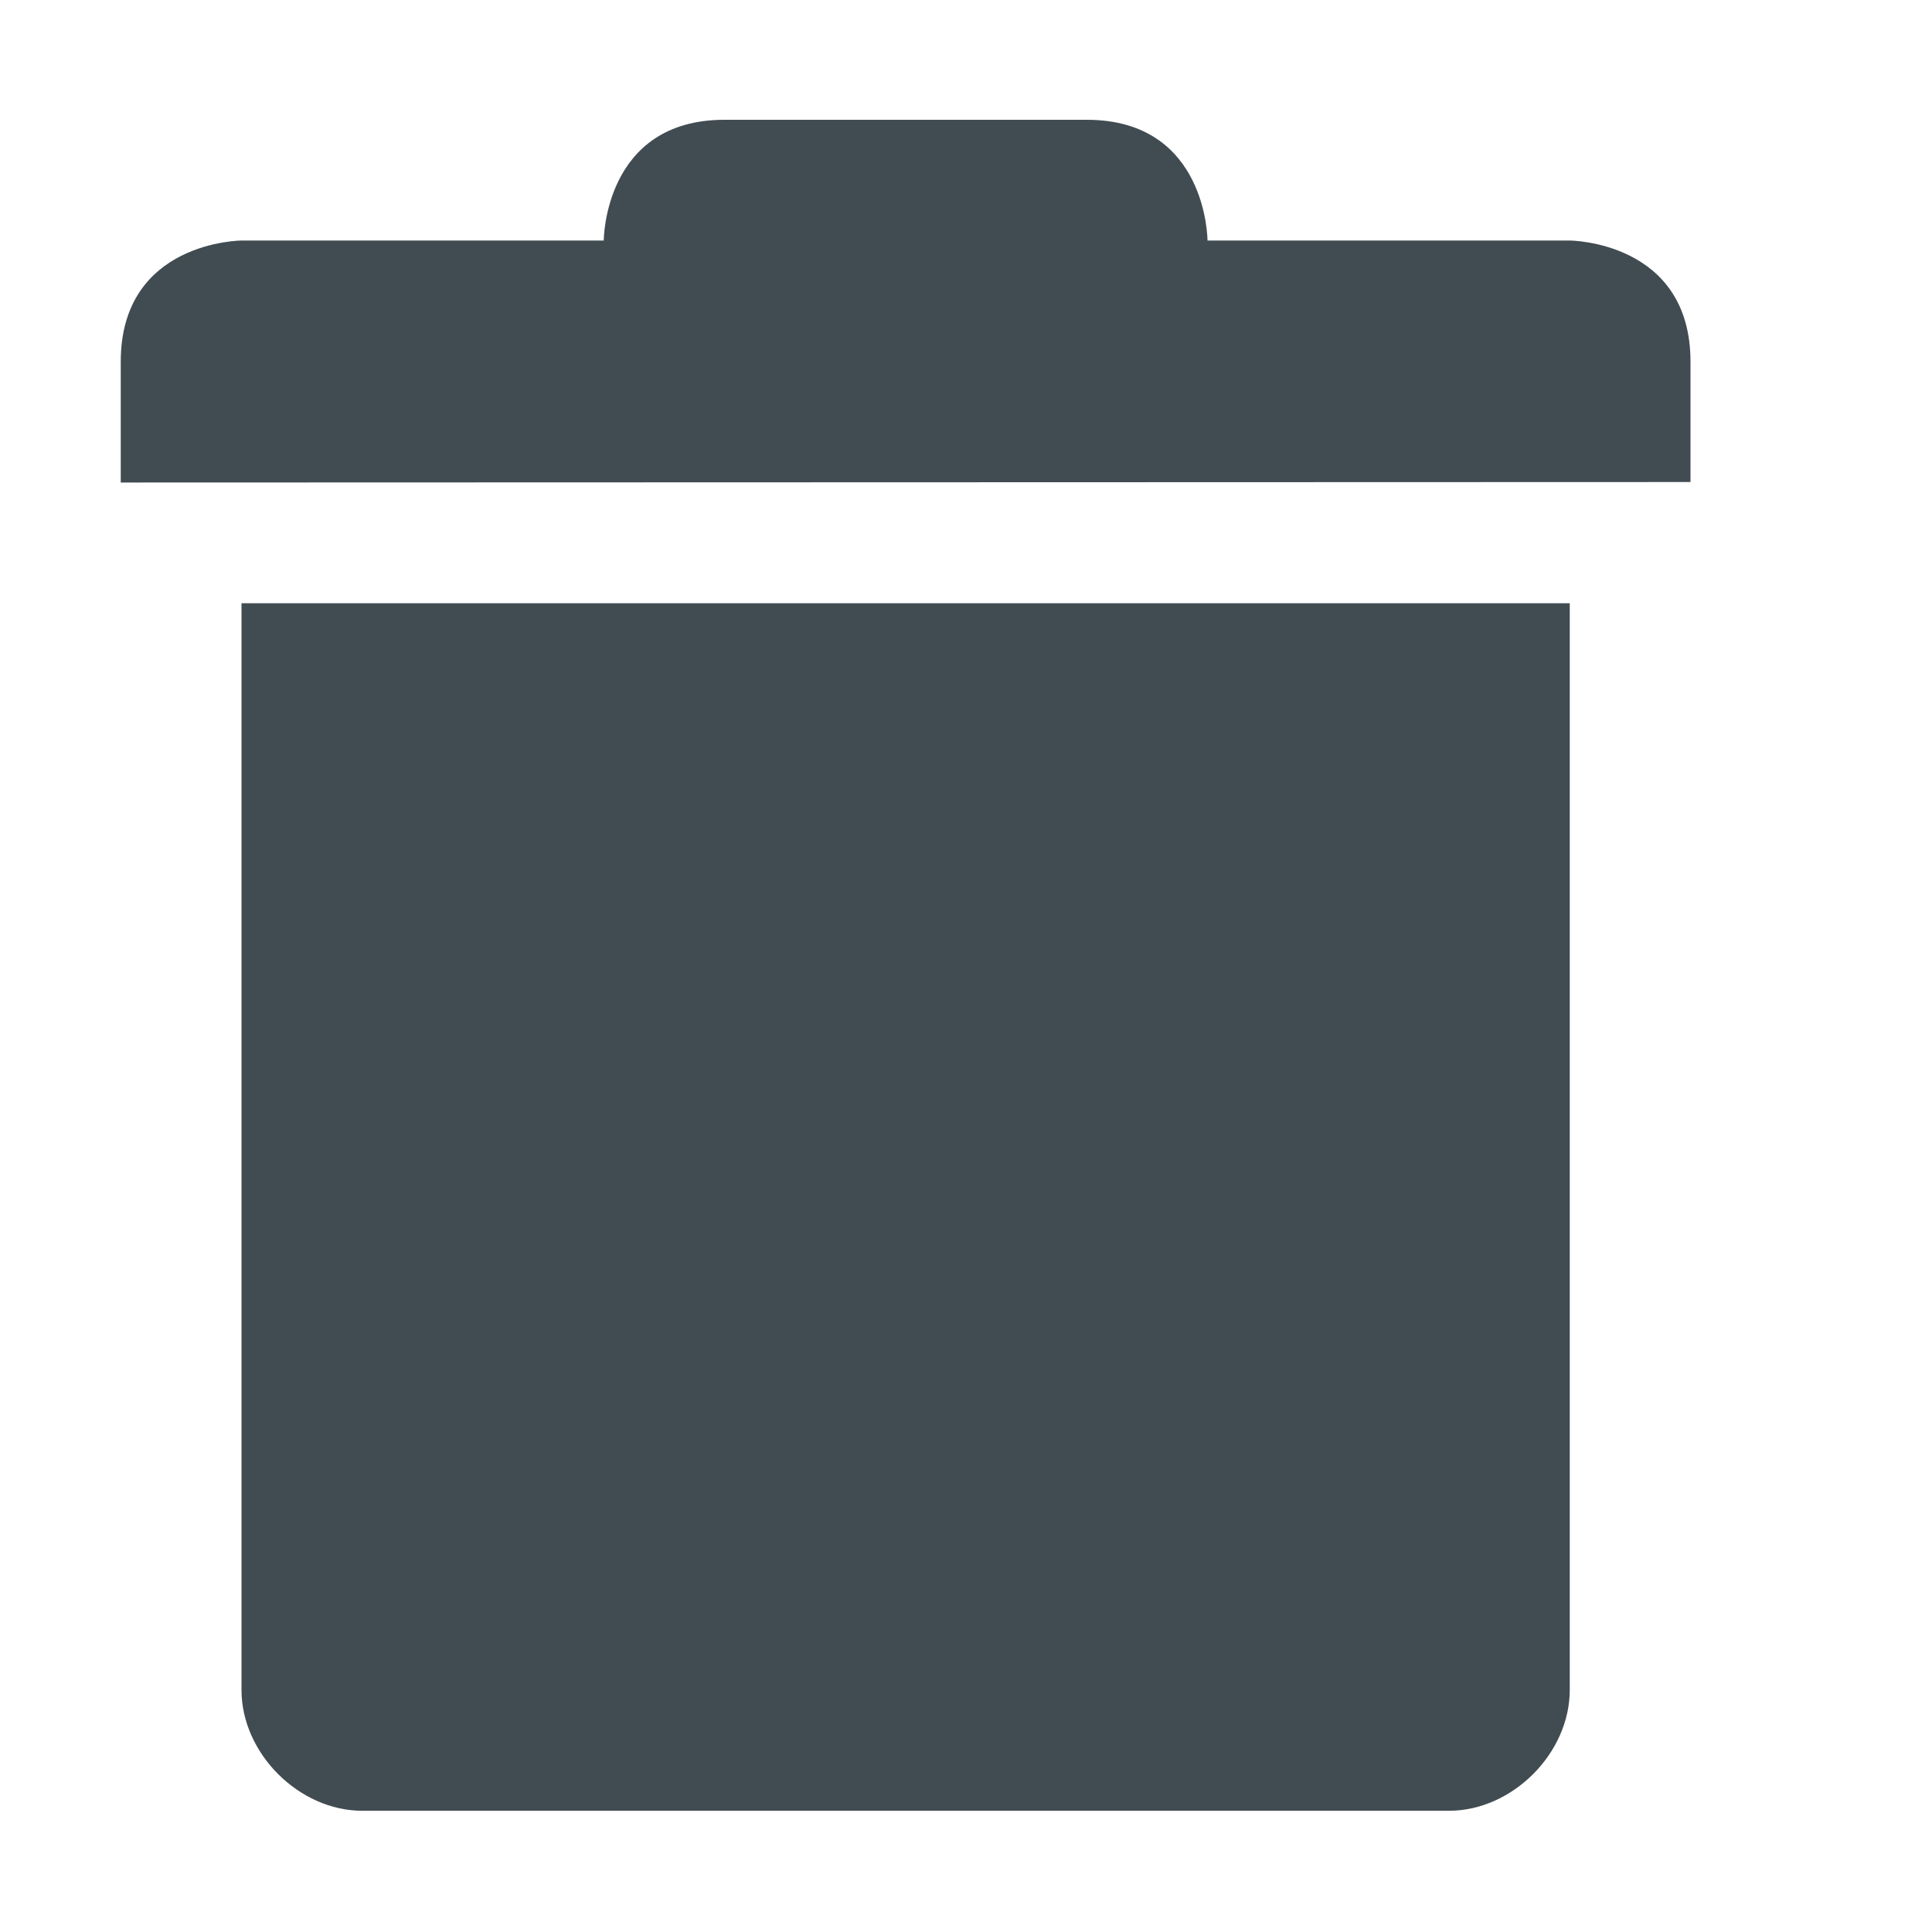
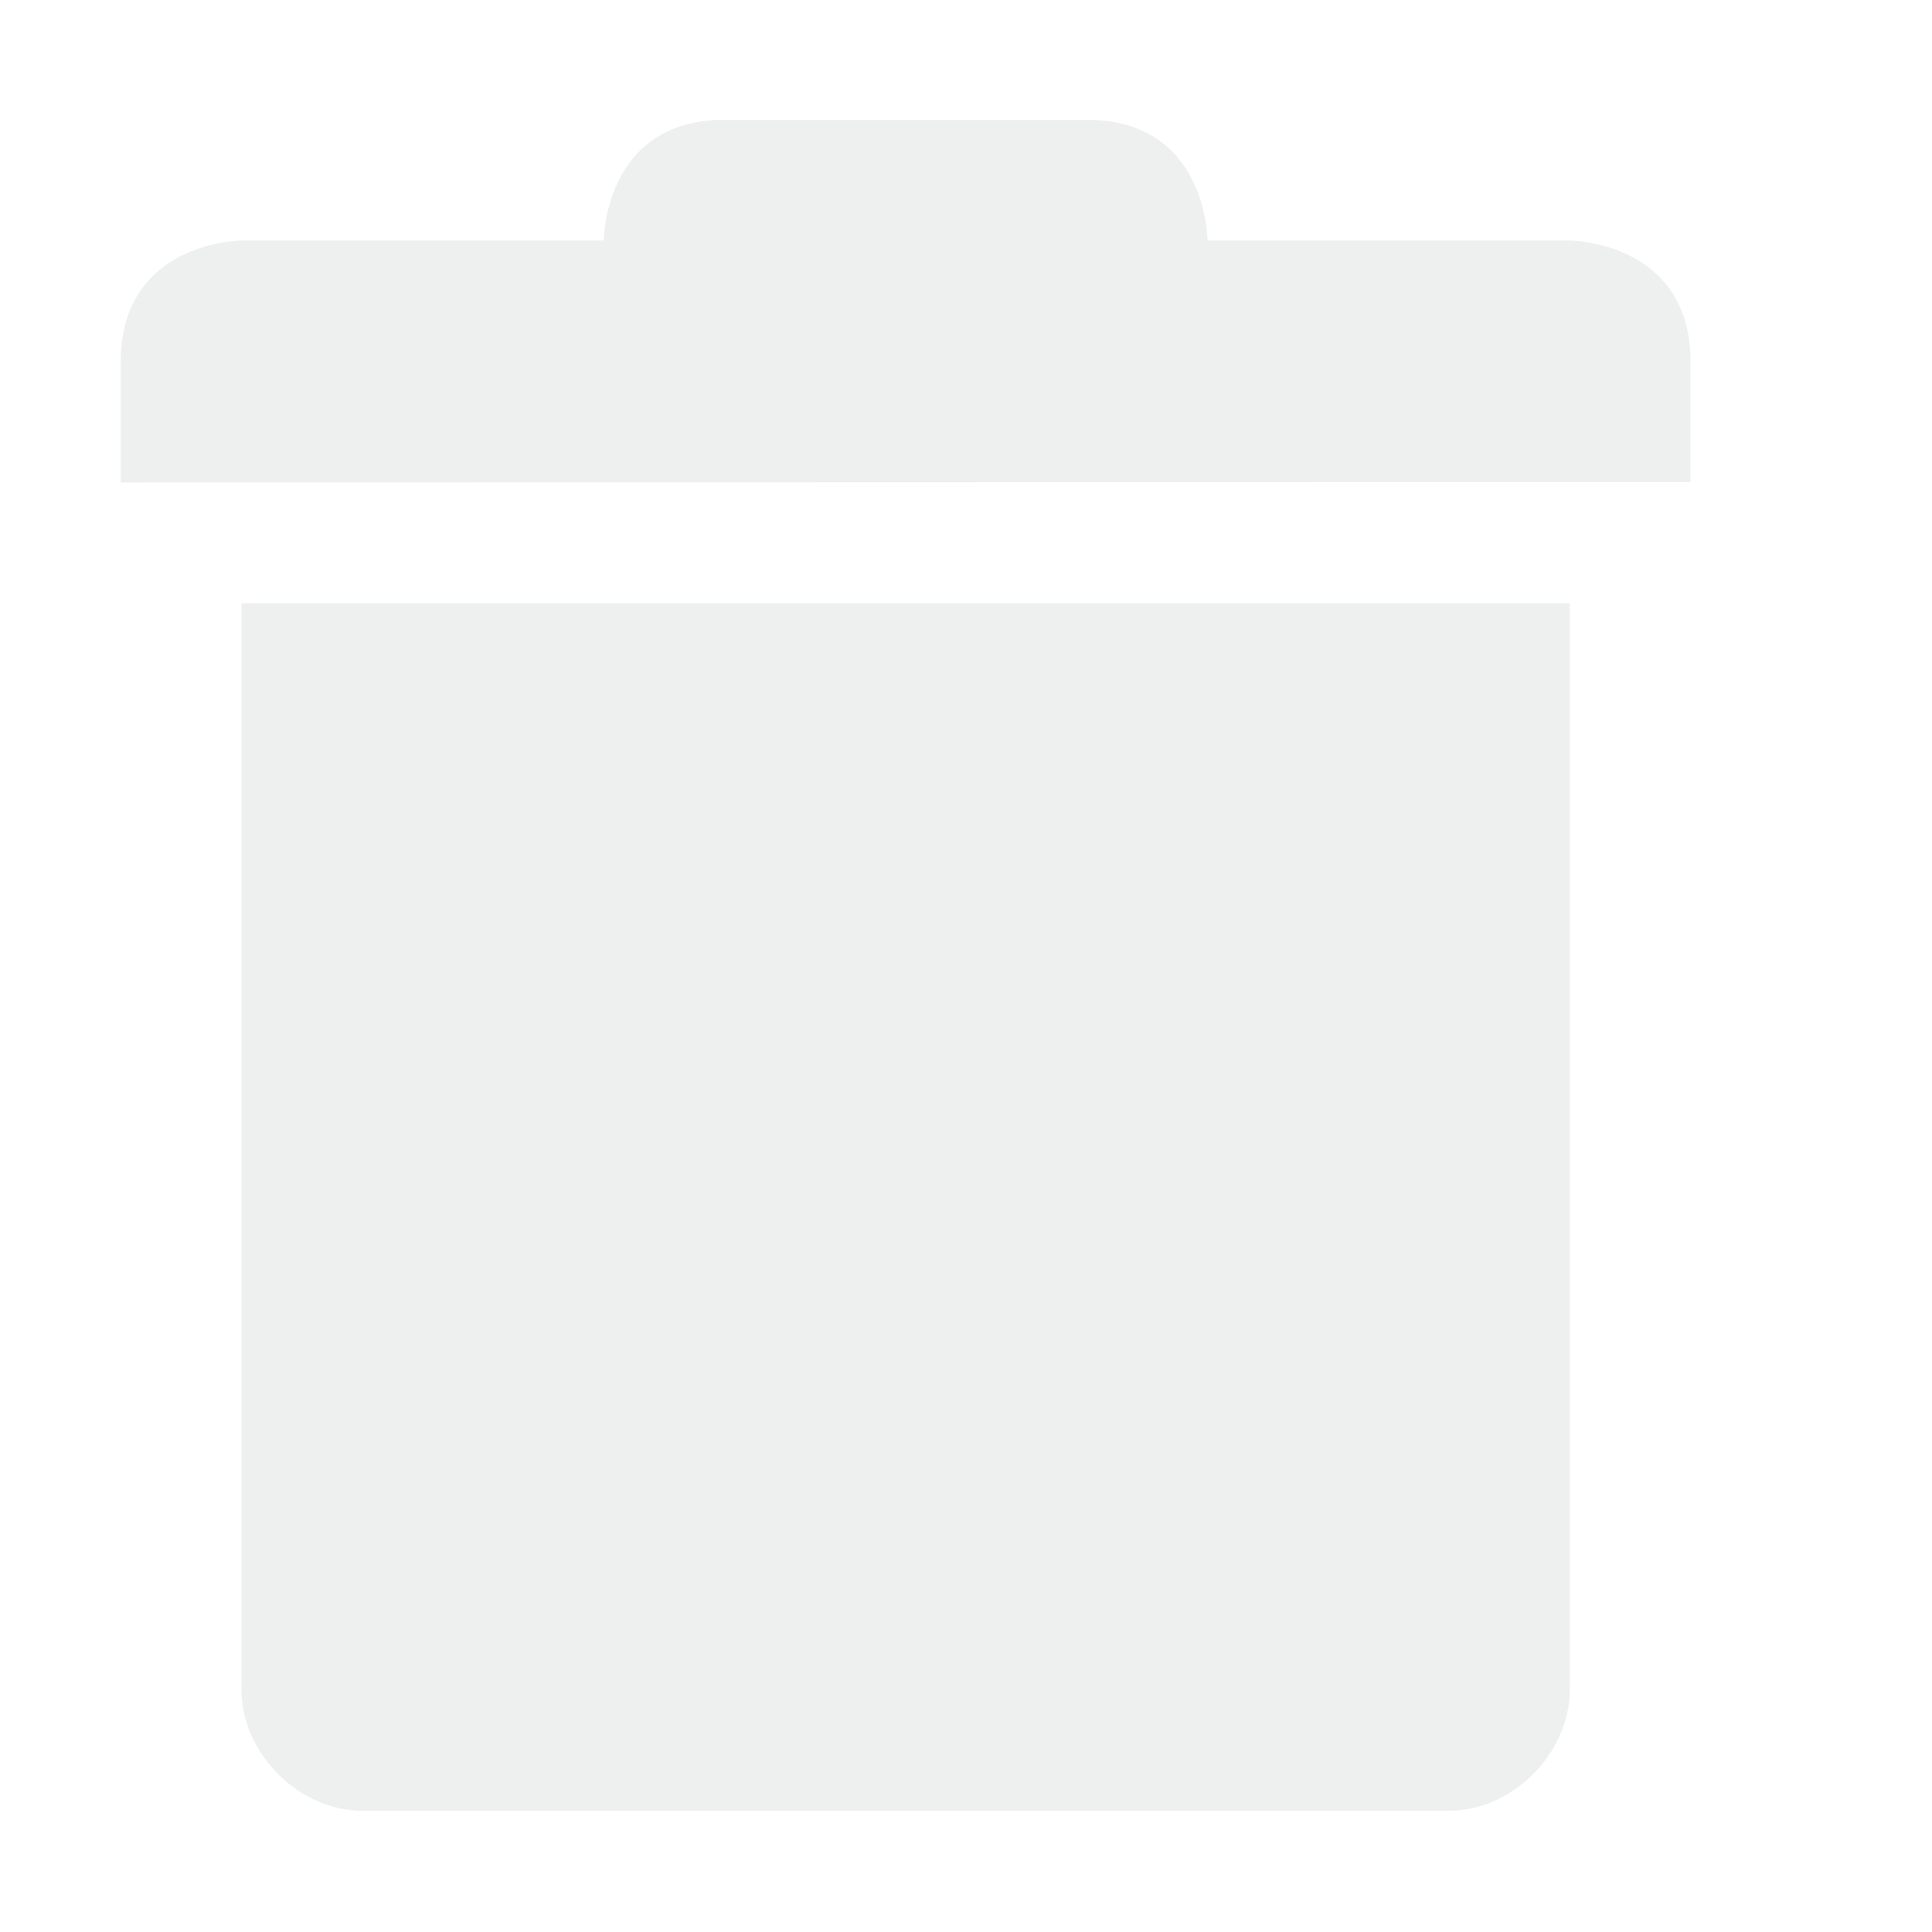
<svg xmlns="http://www.w3.org/2000/svg" width="16" height="16" viewBox="0 0 16 16">
  <defs>
    <style type="text/css" id="current-color-scheme">
-    .ColorScheme-Text { color:#414c52; } .ColorScheme-Highlight { color:#00bcd4; } .ColorScheme-ButtonBackground { color:#cfd8dc; }
+    .ColorScheme-Text { color:#eeefef; } .ColorScheme-Highlight { color:#00bcd4; } .ColorScheme-ButtonBackground { color:#cfd8dc; }
  </style>
  </defs>
  <path style="fill:currentColor;opacity:1" class="ColorScheme-Text" d="M 6 0.992 C 5 0.992 5 1.992 5 1.992 L 2 1.992 C 2 1.992 1 1.996 1 2.996 L 1 3.996 L 14 3.992 L 14 2.996 C 14 1.996 13 1.992 13 1.992 L 10 1.992 C 10 1.992 10 0.992 9 0.992 L 6 0.992 z M 2 4.996 L 2 13.996 C 2 14.52 2.476 14.996 3 14.996 L 12 14.996 C 12.524 14.996 13 14.52 13 13.996 L 13 4.996 L 2 4.996 z" />
</svg>
